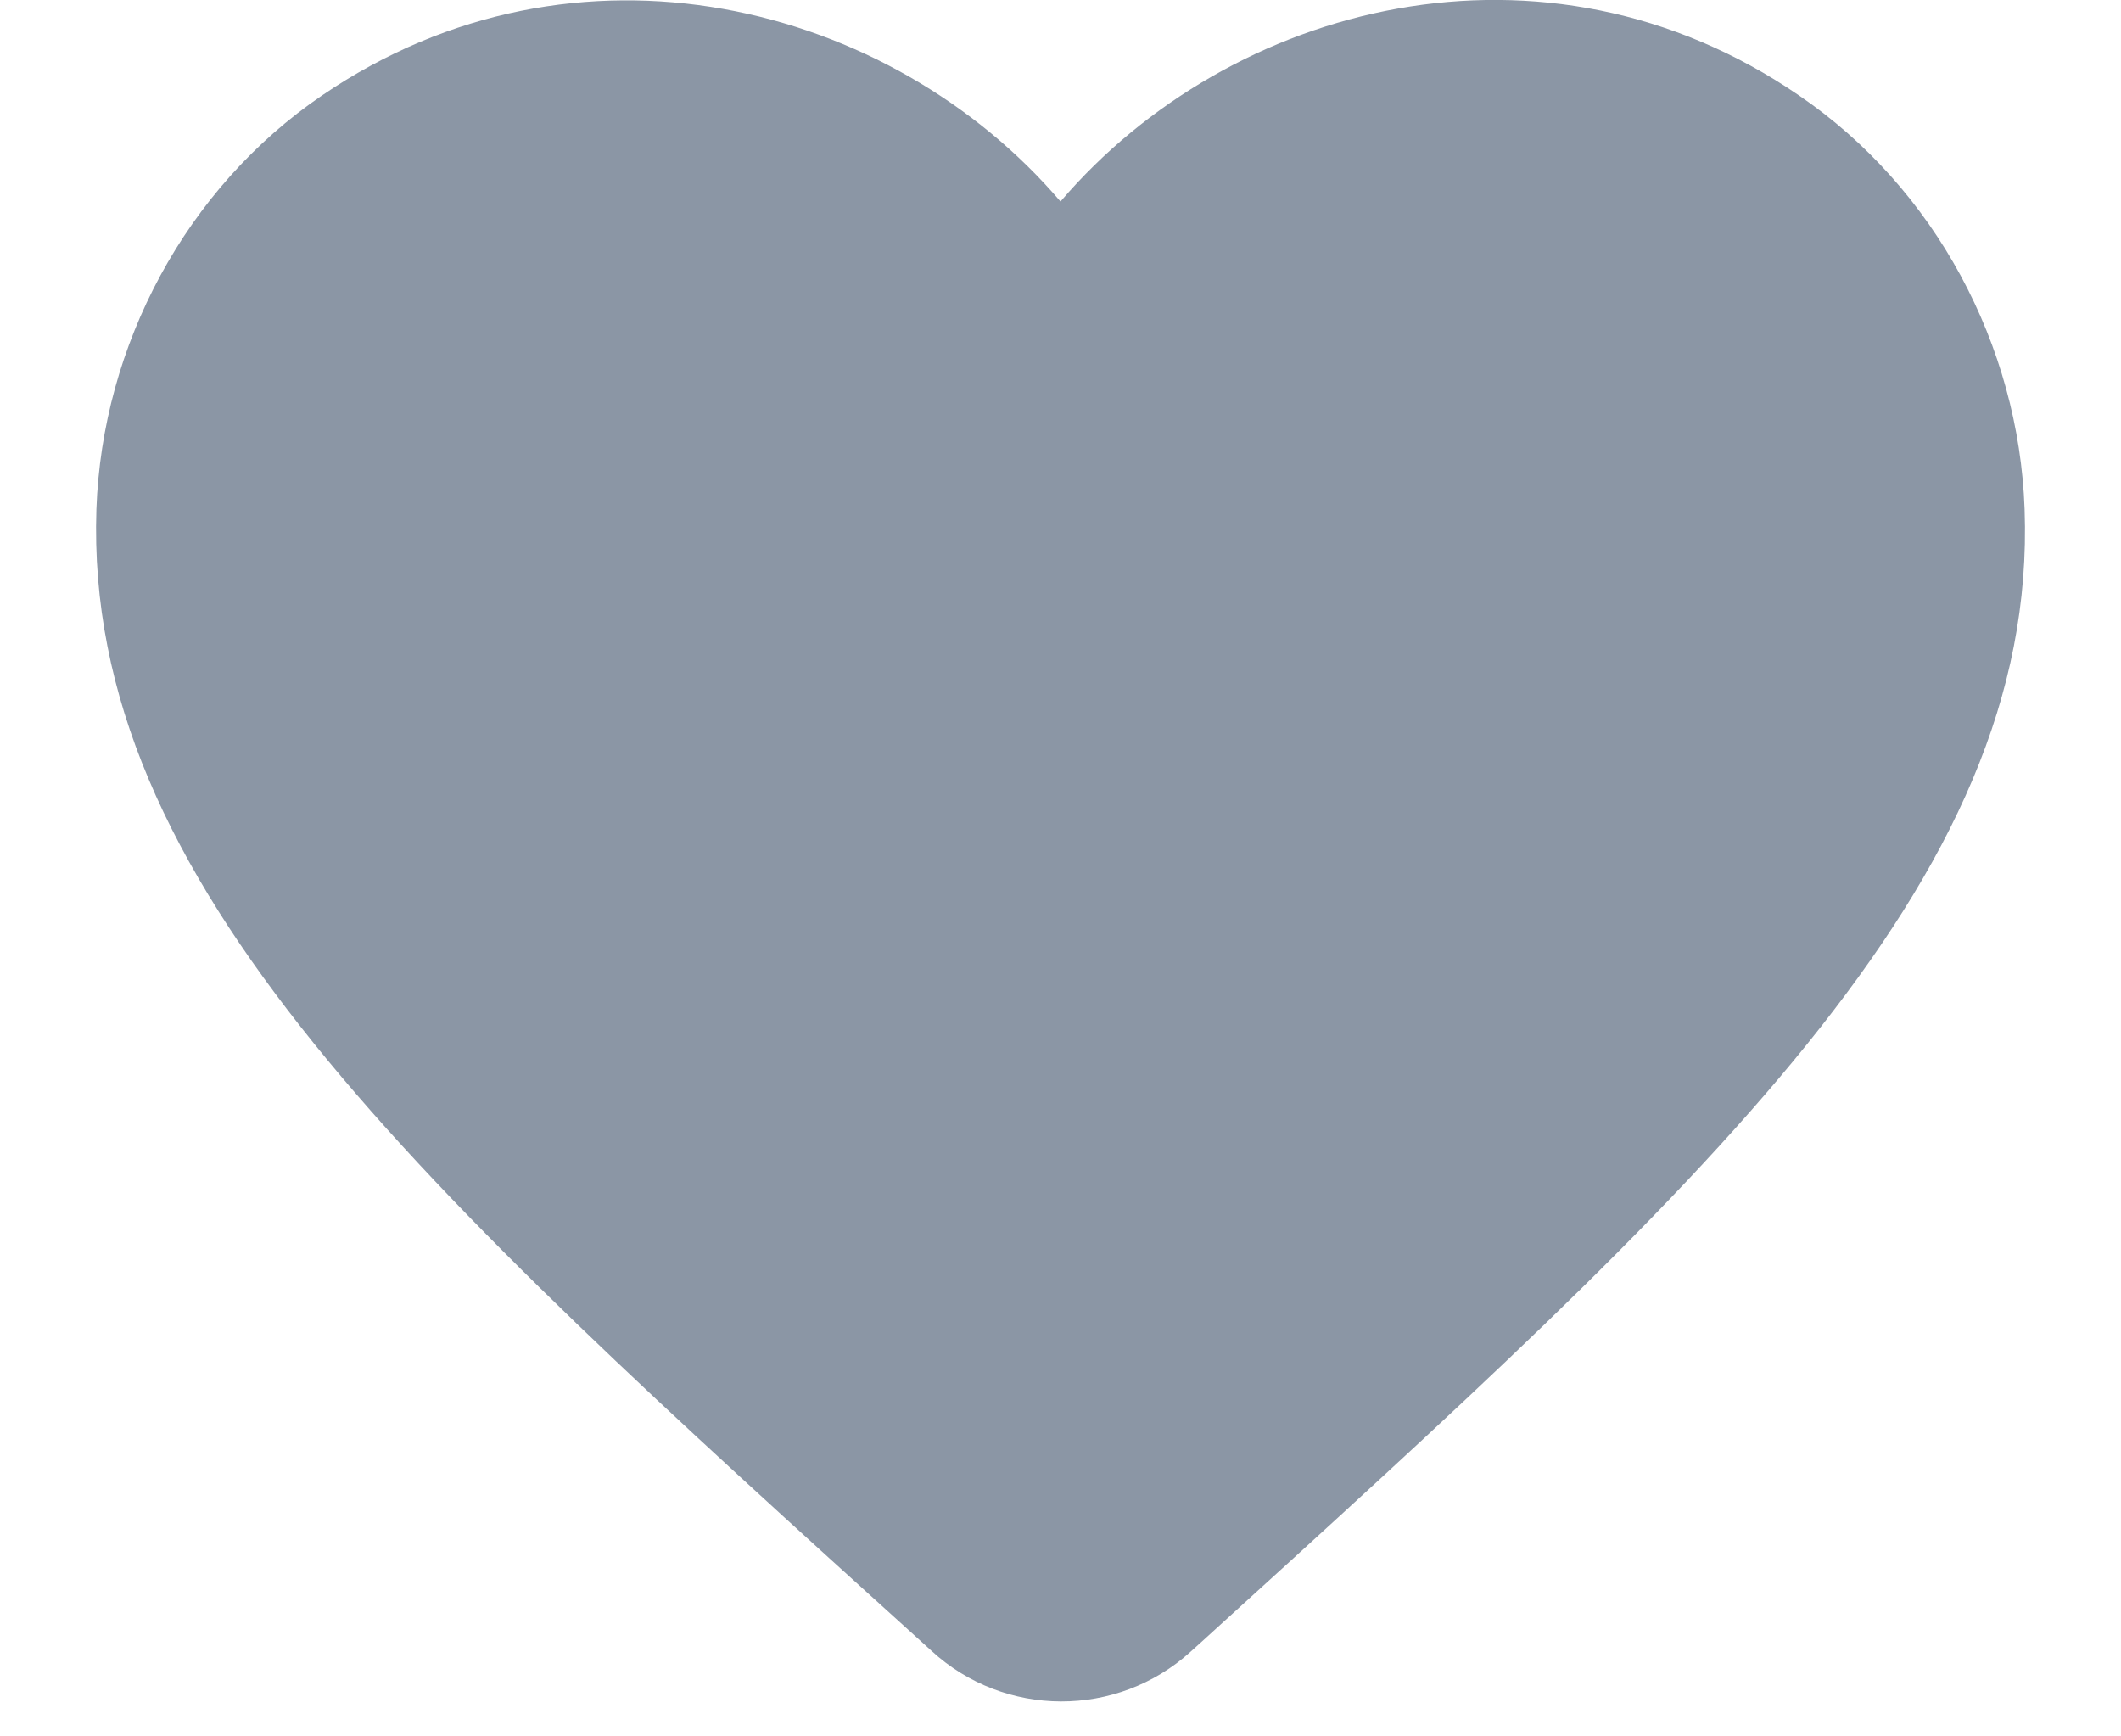
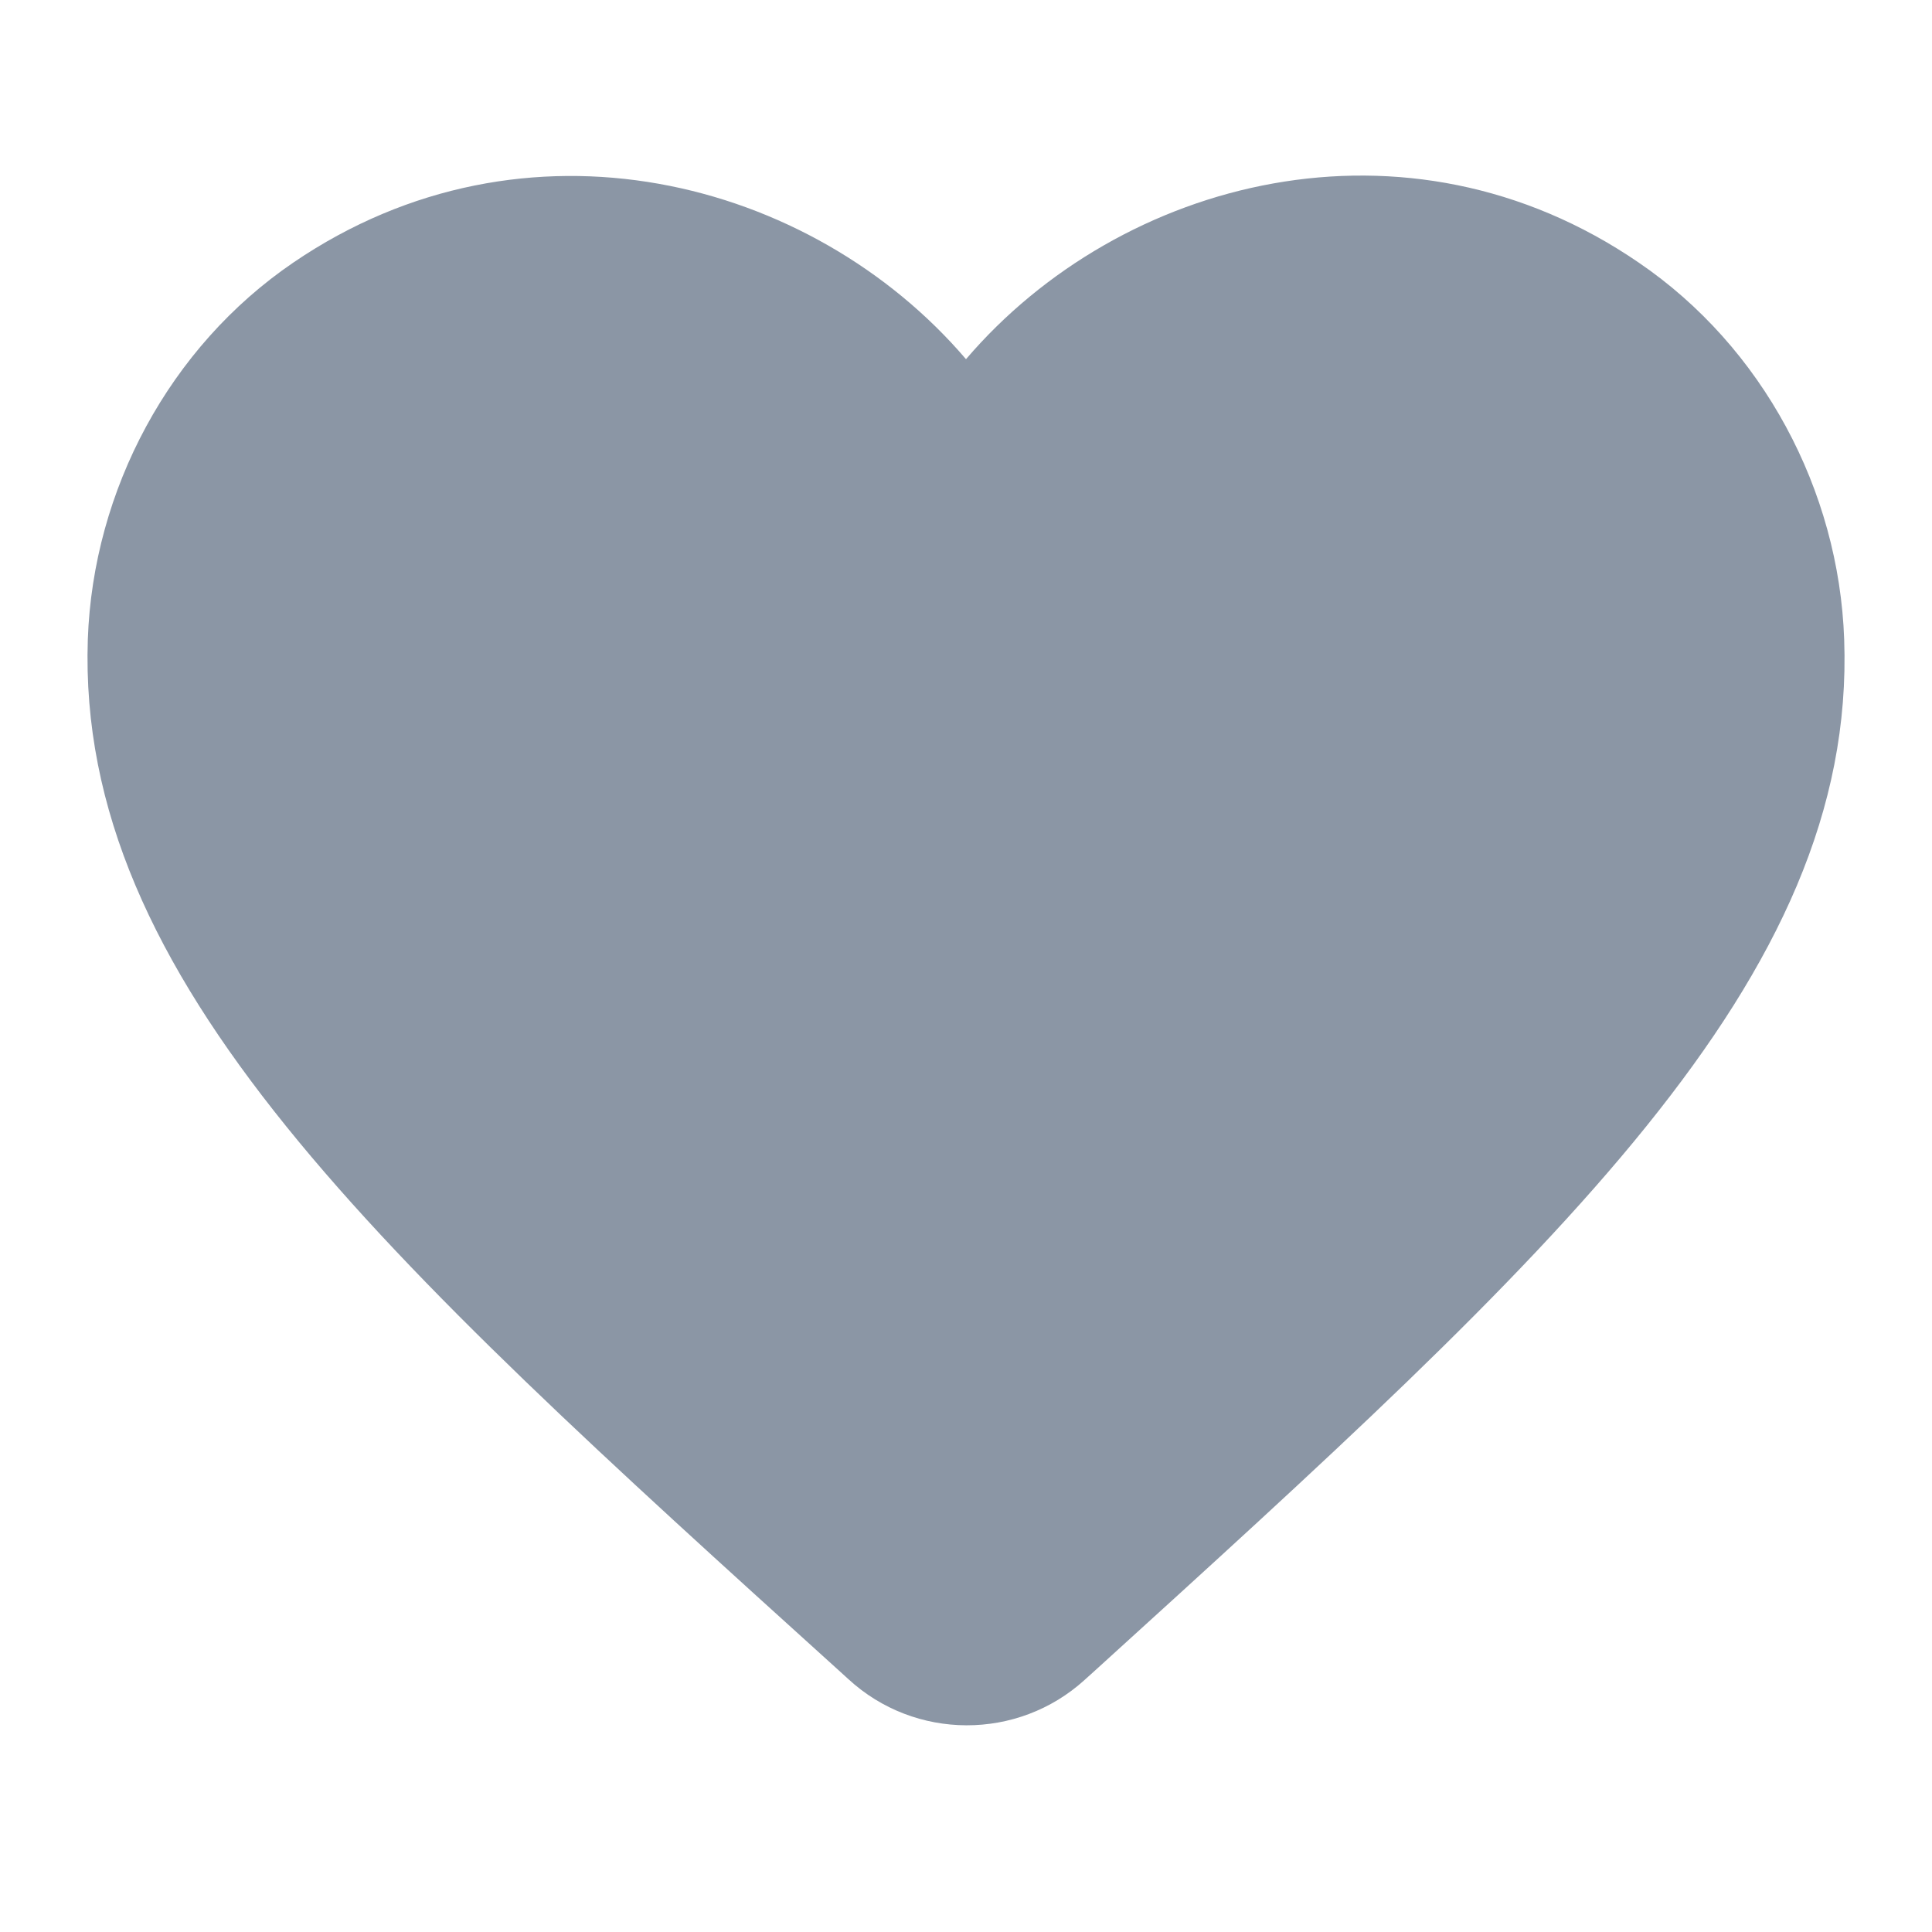
- <svg xmlns="http://www.w3.org/2000/svg" width="22" height="18" viewBox="0 0 22 18" fill="none">
+ <svg xmlns="http://www.w3.org/2000/svg" width="20" height="20" viewBox="0 0 22 18" fill="none">
  <path fill-rule="evenodd" clip-rule="evenodd" d="M12.35 17.13C11.59 17.82 10.42 17.82 9.66 17.12L9.55 17.02C4.3 12.27 0.87 9.16 1 5.28C1.06 3.58 1.93 1.95 3.34 0.99C5.98 -0.81 9.24 0.03 11 2.09C12.76 0.03 16.02 -0.82 18.66 0.99C20.07 1.95 20.94 3.58 21 5.28C21.14 9.16 17.7 12.27 12.45 17.04L12.35 17.13Z" fill="#8B96A5" />
</svg>
